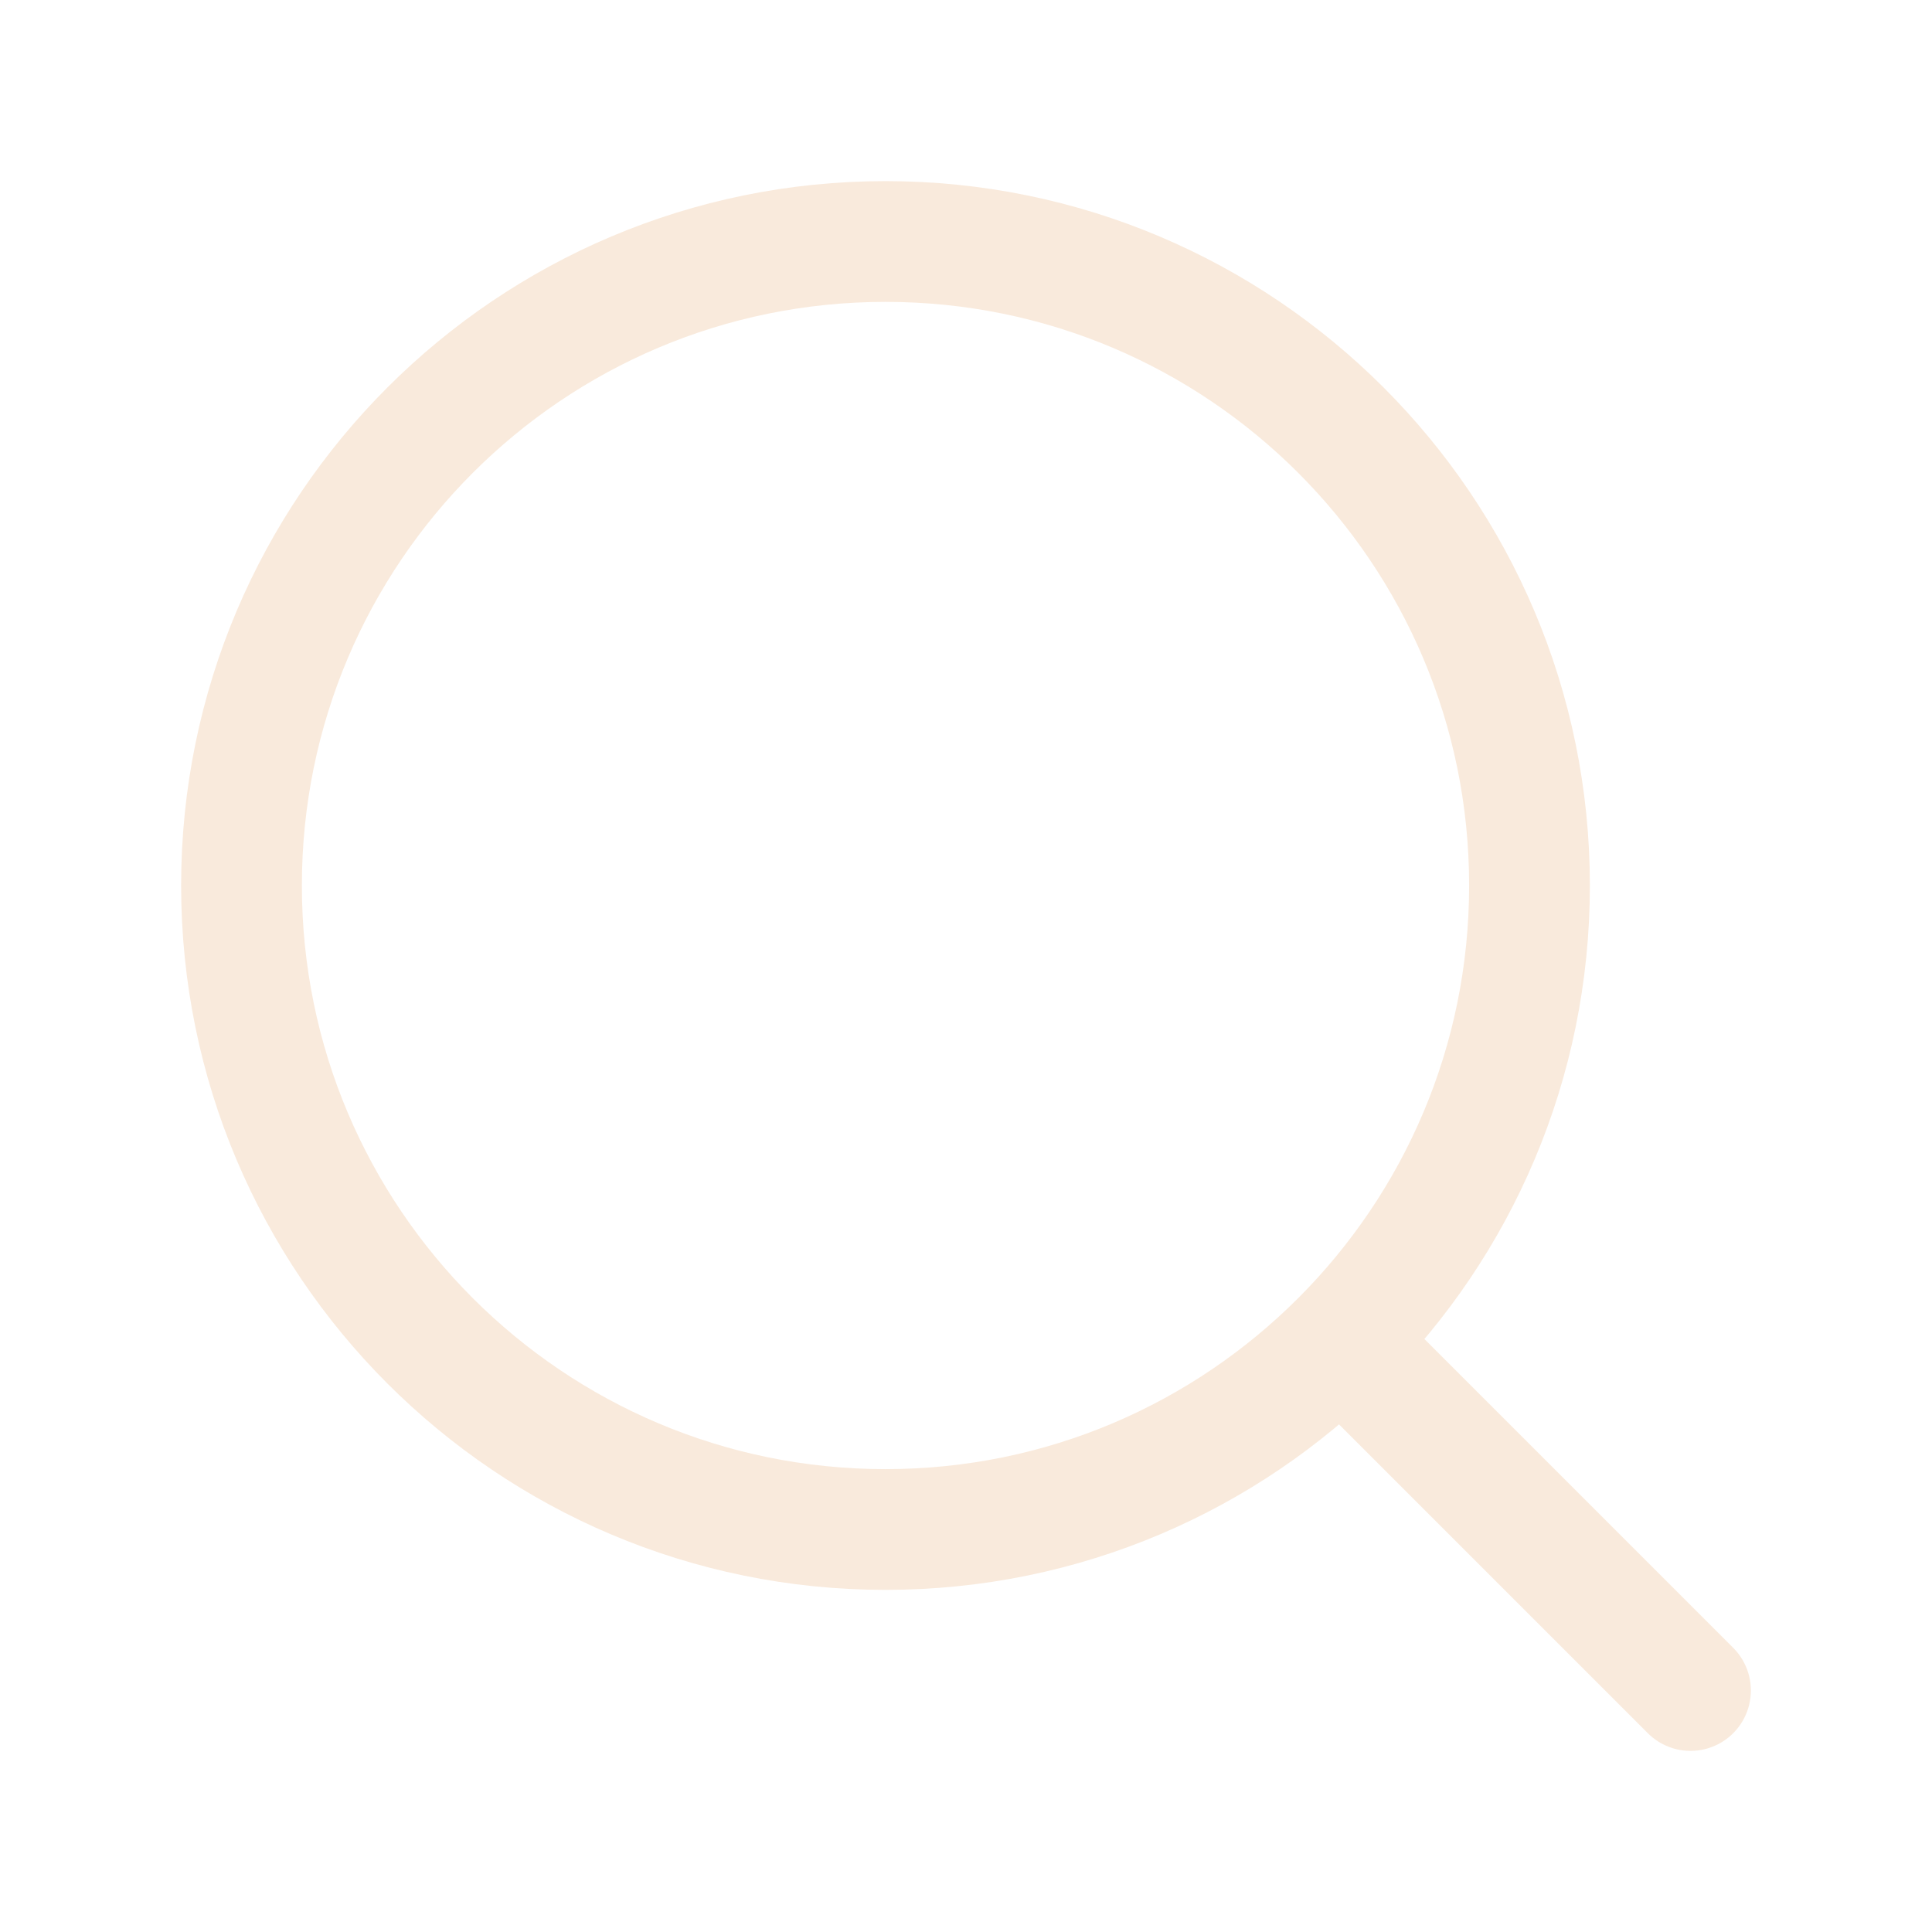
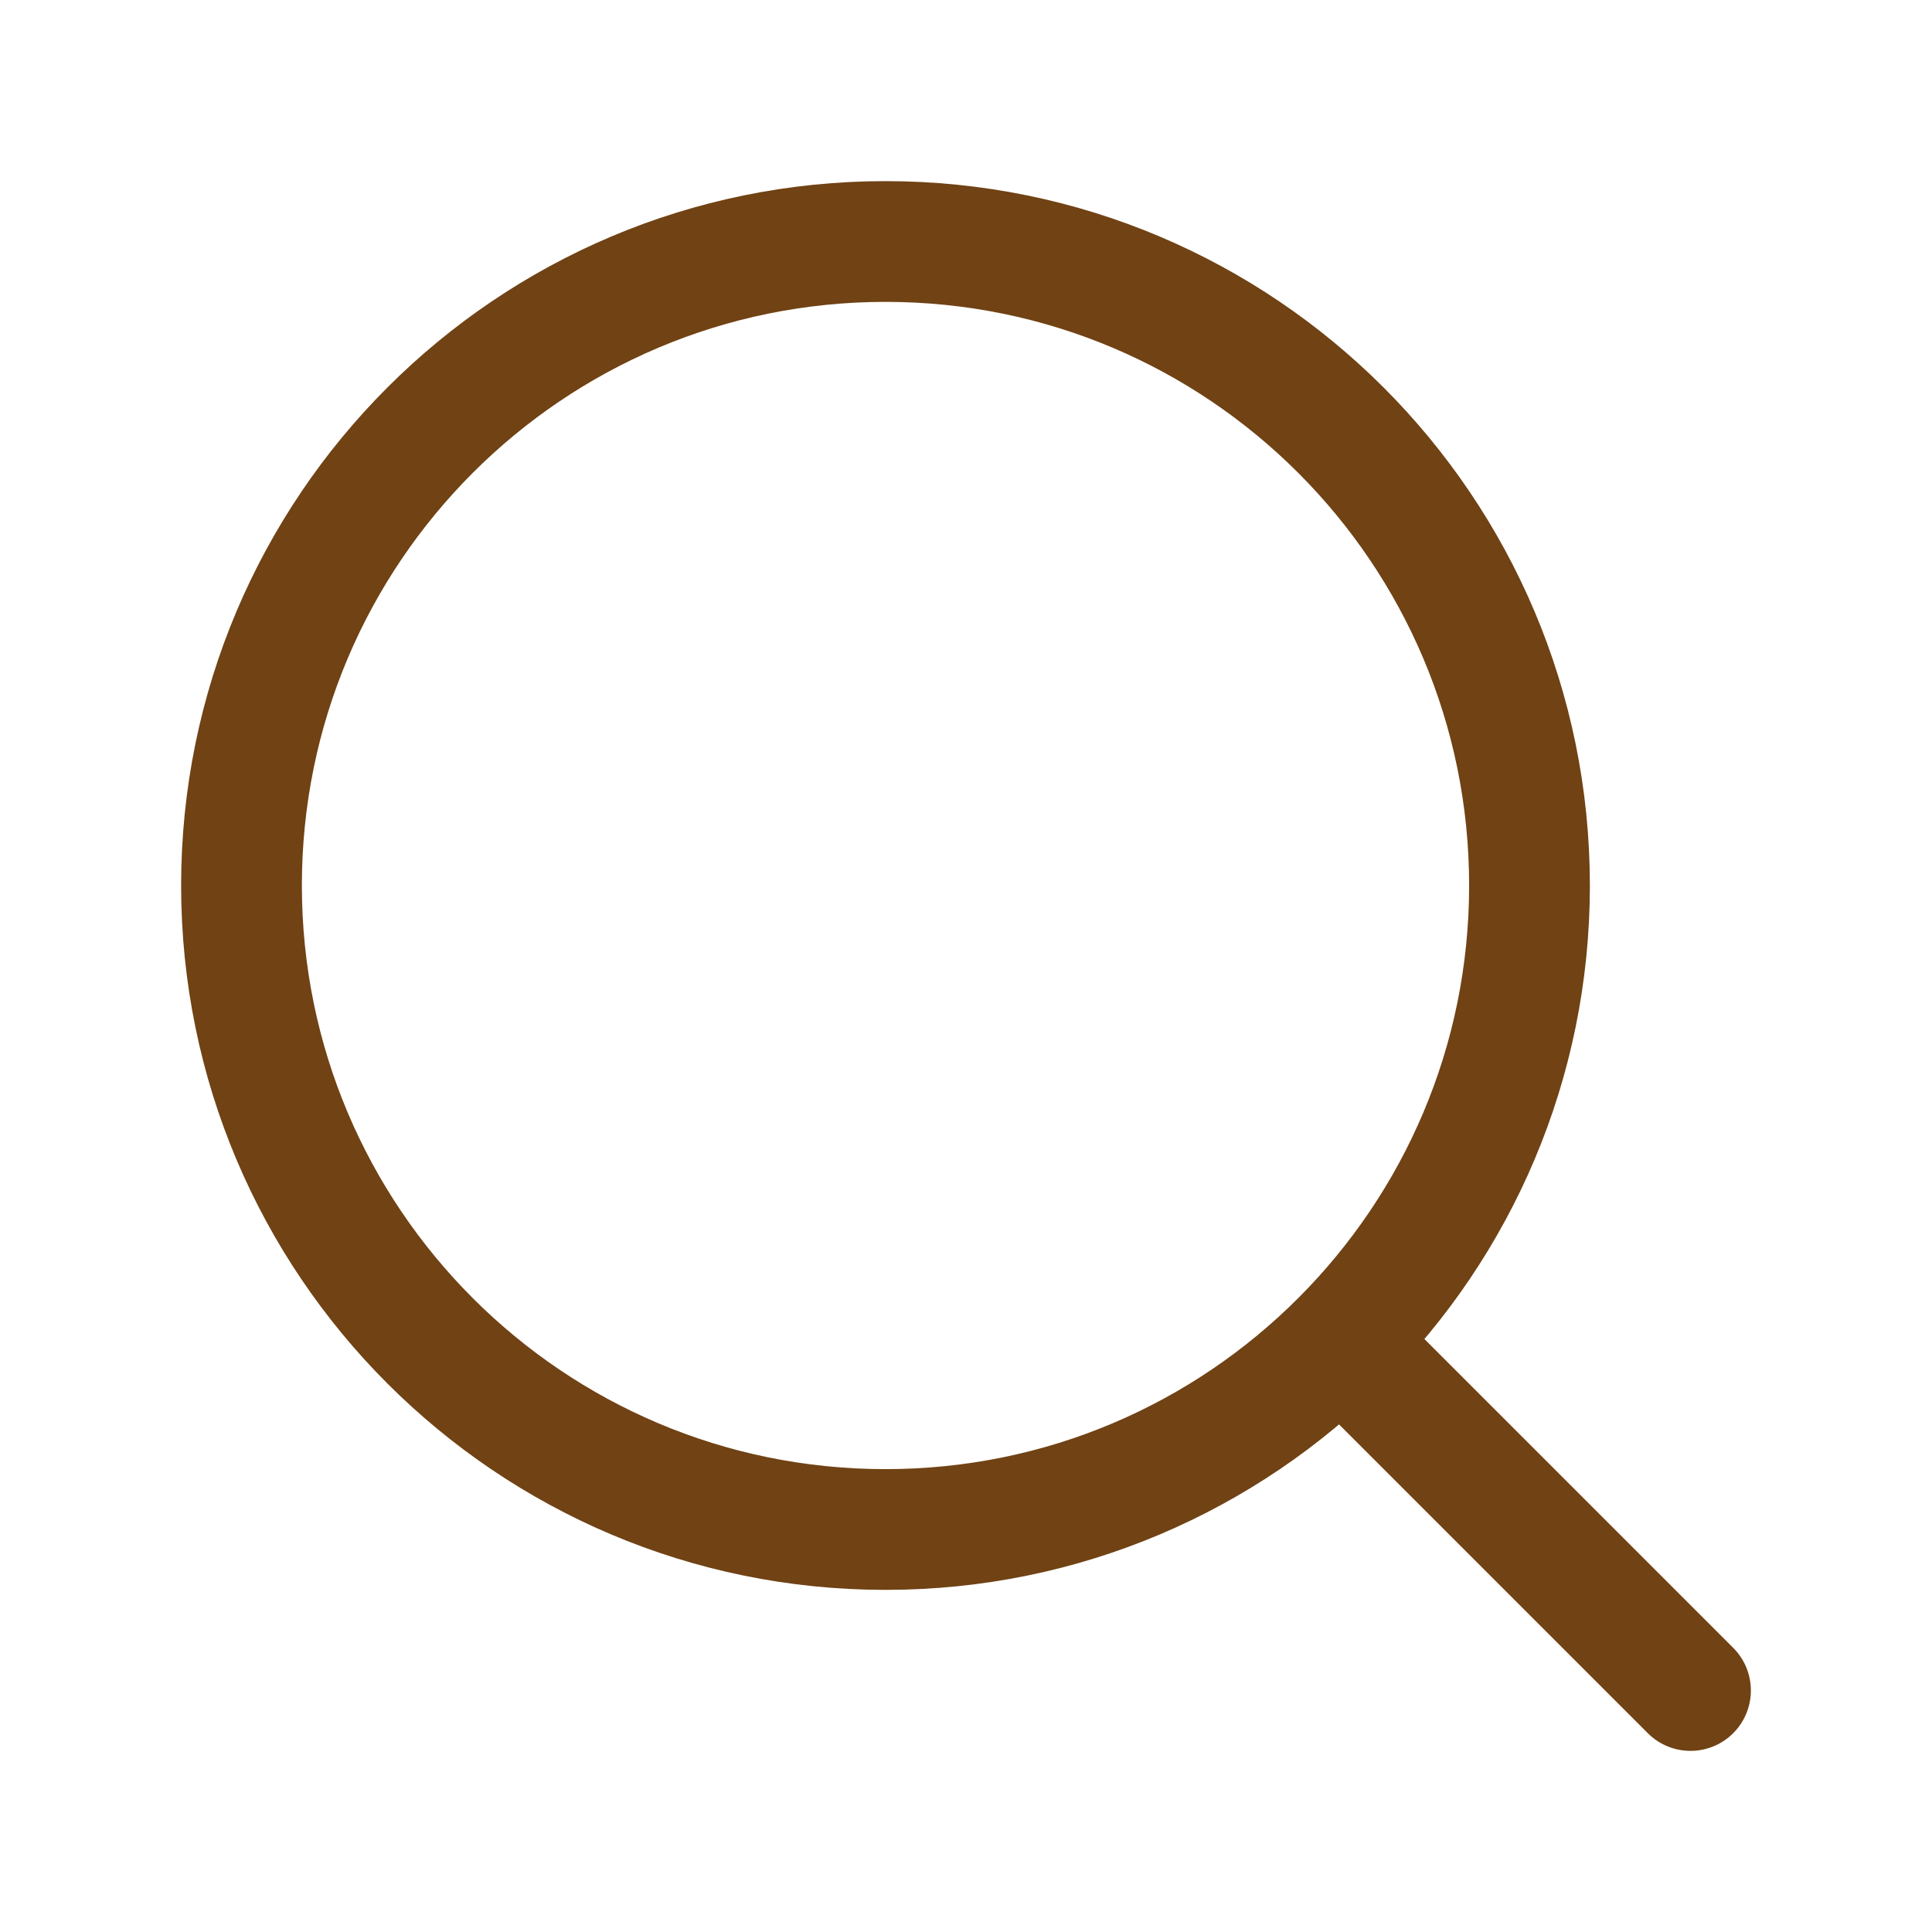
- <svg xmlns="http://www.w3.org/2000/svg" width="50px" height="50px" viewBox="0 0 24 24" stroke-width="1.5" fill="none" color="#f9eadc">
-   <path d="M17 17L21 21" stroke="#f9eadc" stroke-width="1.5" stroke-linecap="round" stroke-linejoin="round" />
-   <path d="M3 11C3 15.418 6.582 19 11 19C13.213 19 15.216 18.102 16.664 16.649C18.108 15.202 19 13.205 19 11C19 6.582 15.418 3 11 3C6.582 3 3 6.582 3 11Z" stroke="#f9eadc" stroke-width="1.5" stroke-linecap="round" stroke-linejoin="round" />
+ <svg xmlns="http://www.w3.org/2000/svg" width="25px" height="25px" viewBox="0 0 24 24" stroke-width="1.5" fill="none" color="#704214">
+   <path d="M17 17L21 21" stroke="#704214" stroke-width="1.5" stroke-linecap="round" stroke-linejoin="round" />
+   <path d="M3 11C3 15.418 6.582 19 11 19C13.213 19 15.216 18.102 16.664 16.649C18.108 15.202 19 13.205 19 11C19 6.582 15.418 3 11 3C6.582 3 3 6.582 3 11Z" stroke="#704214" stroke-width="1.5" stroke-linecap="round" stroke-linejoin="round" />
</svg>
